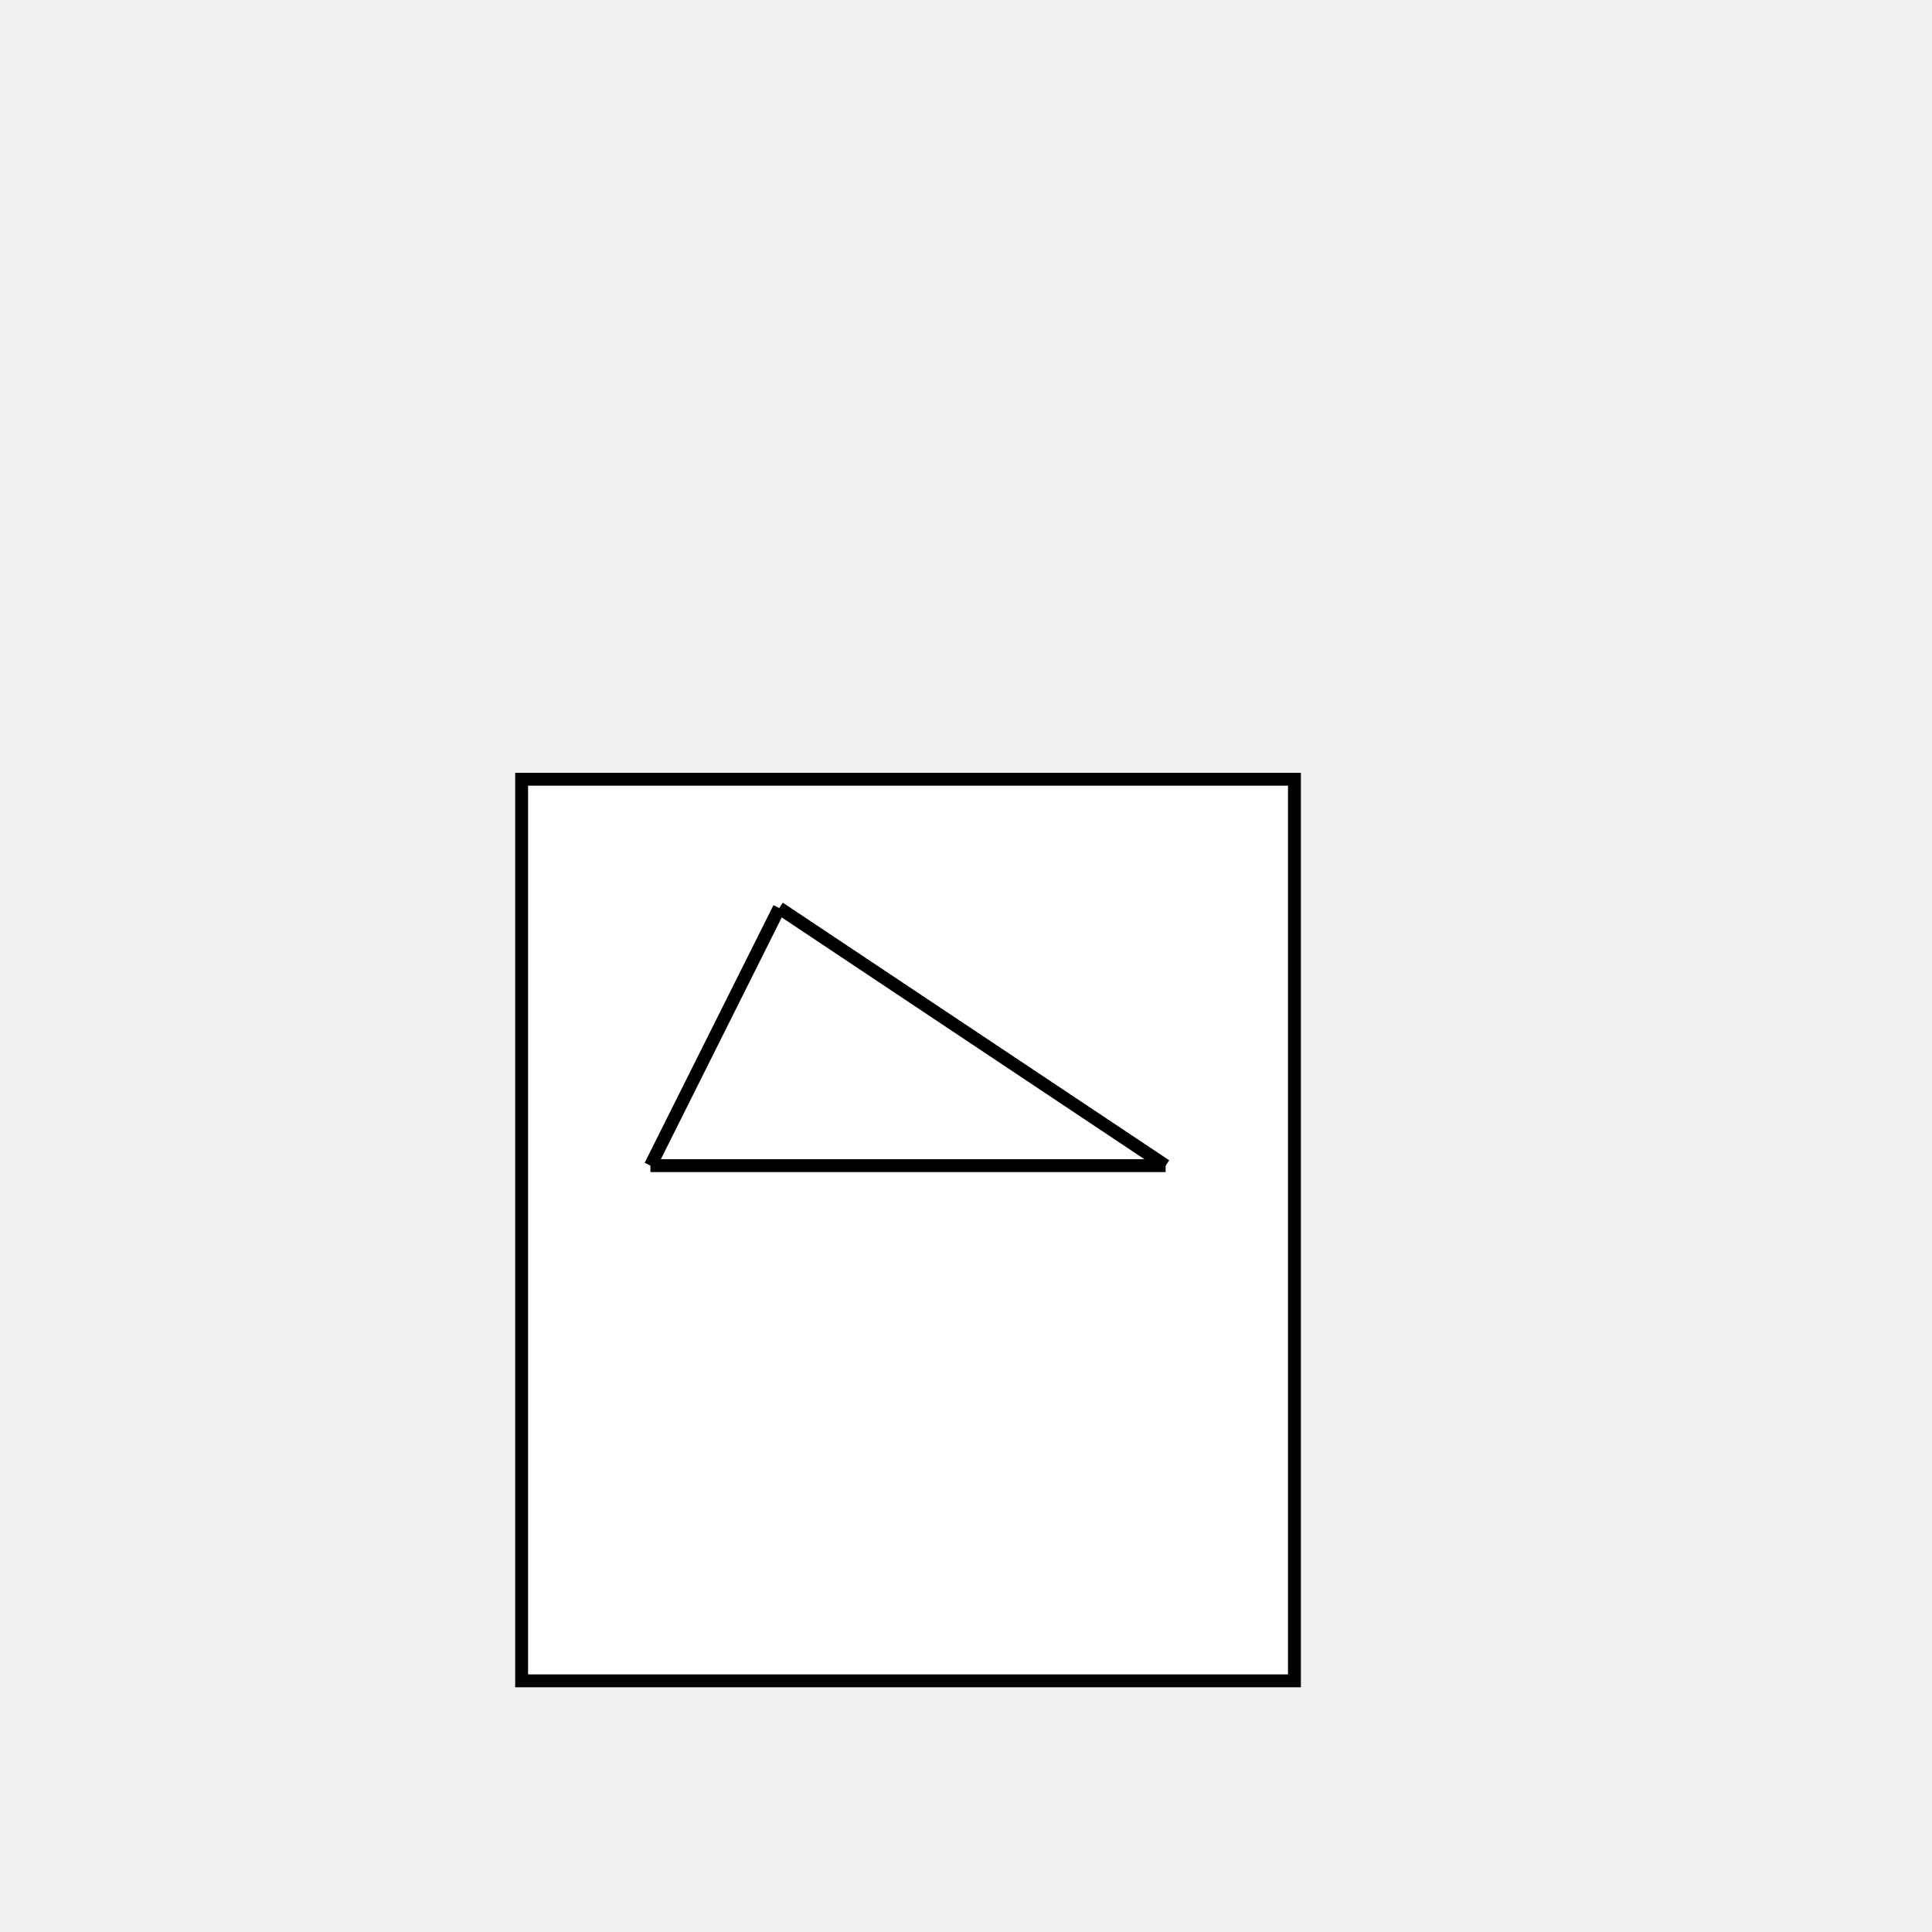
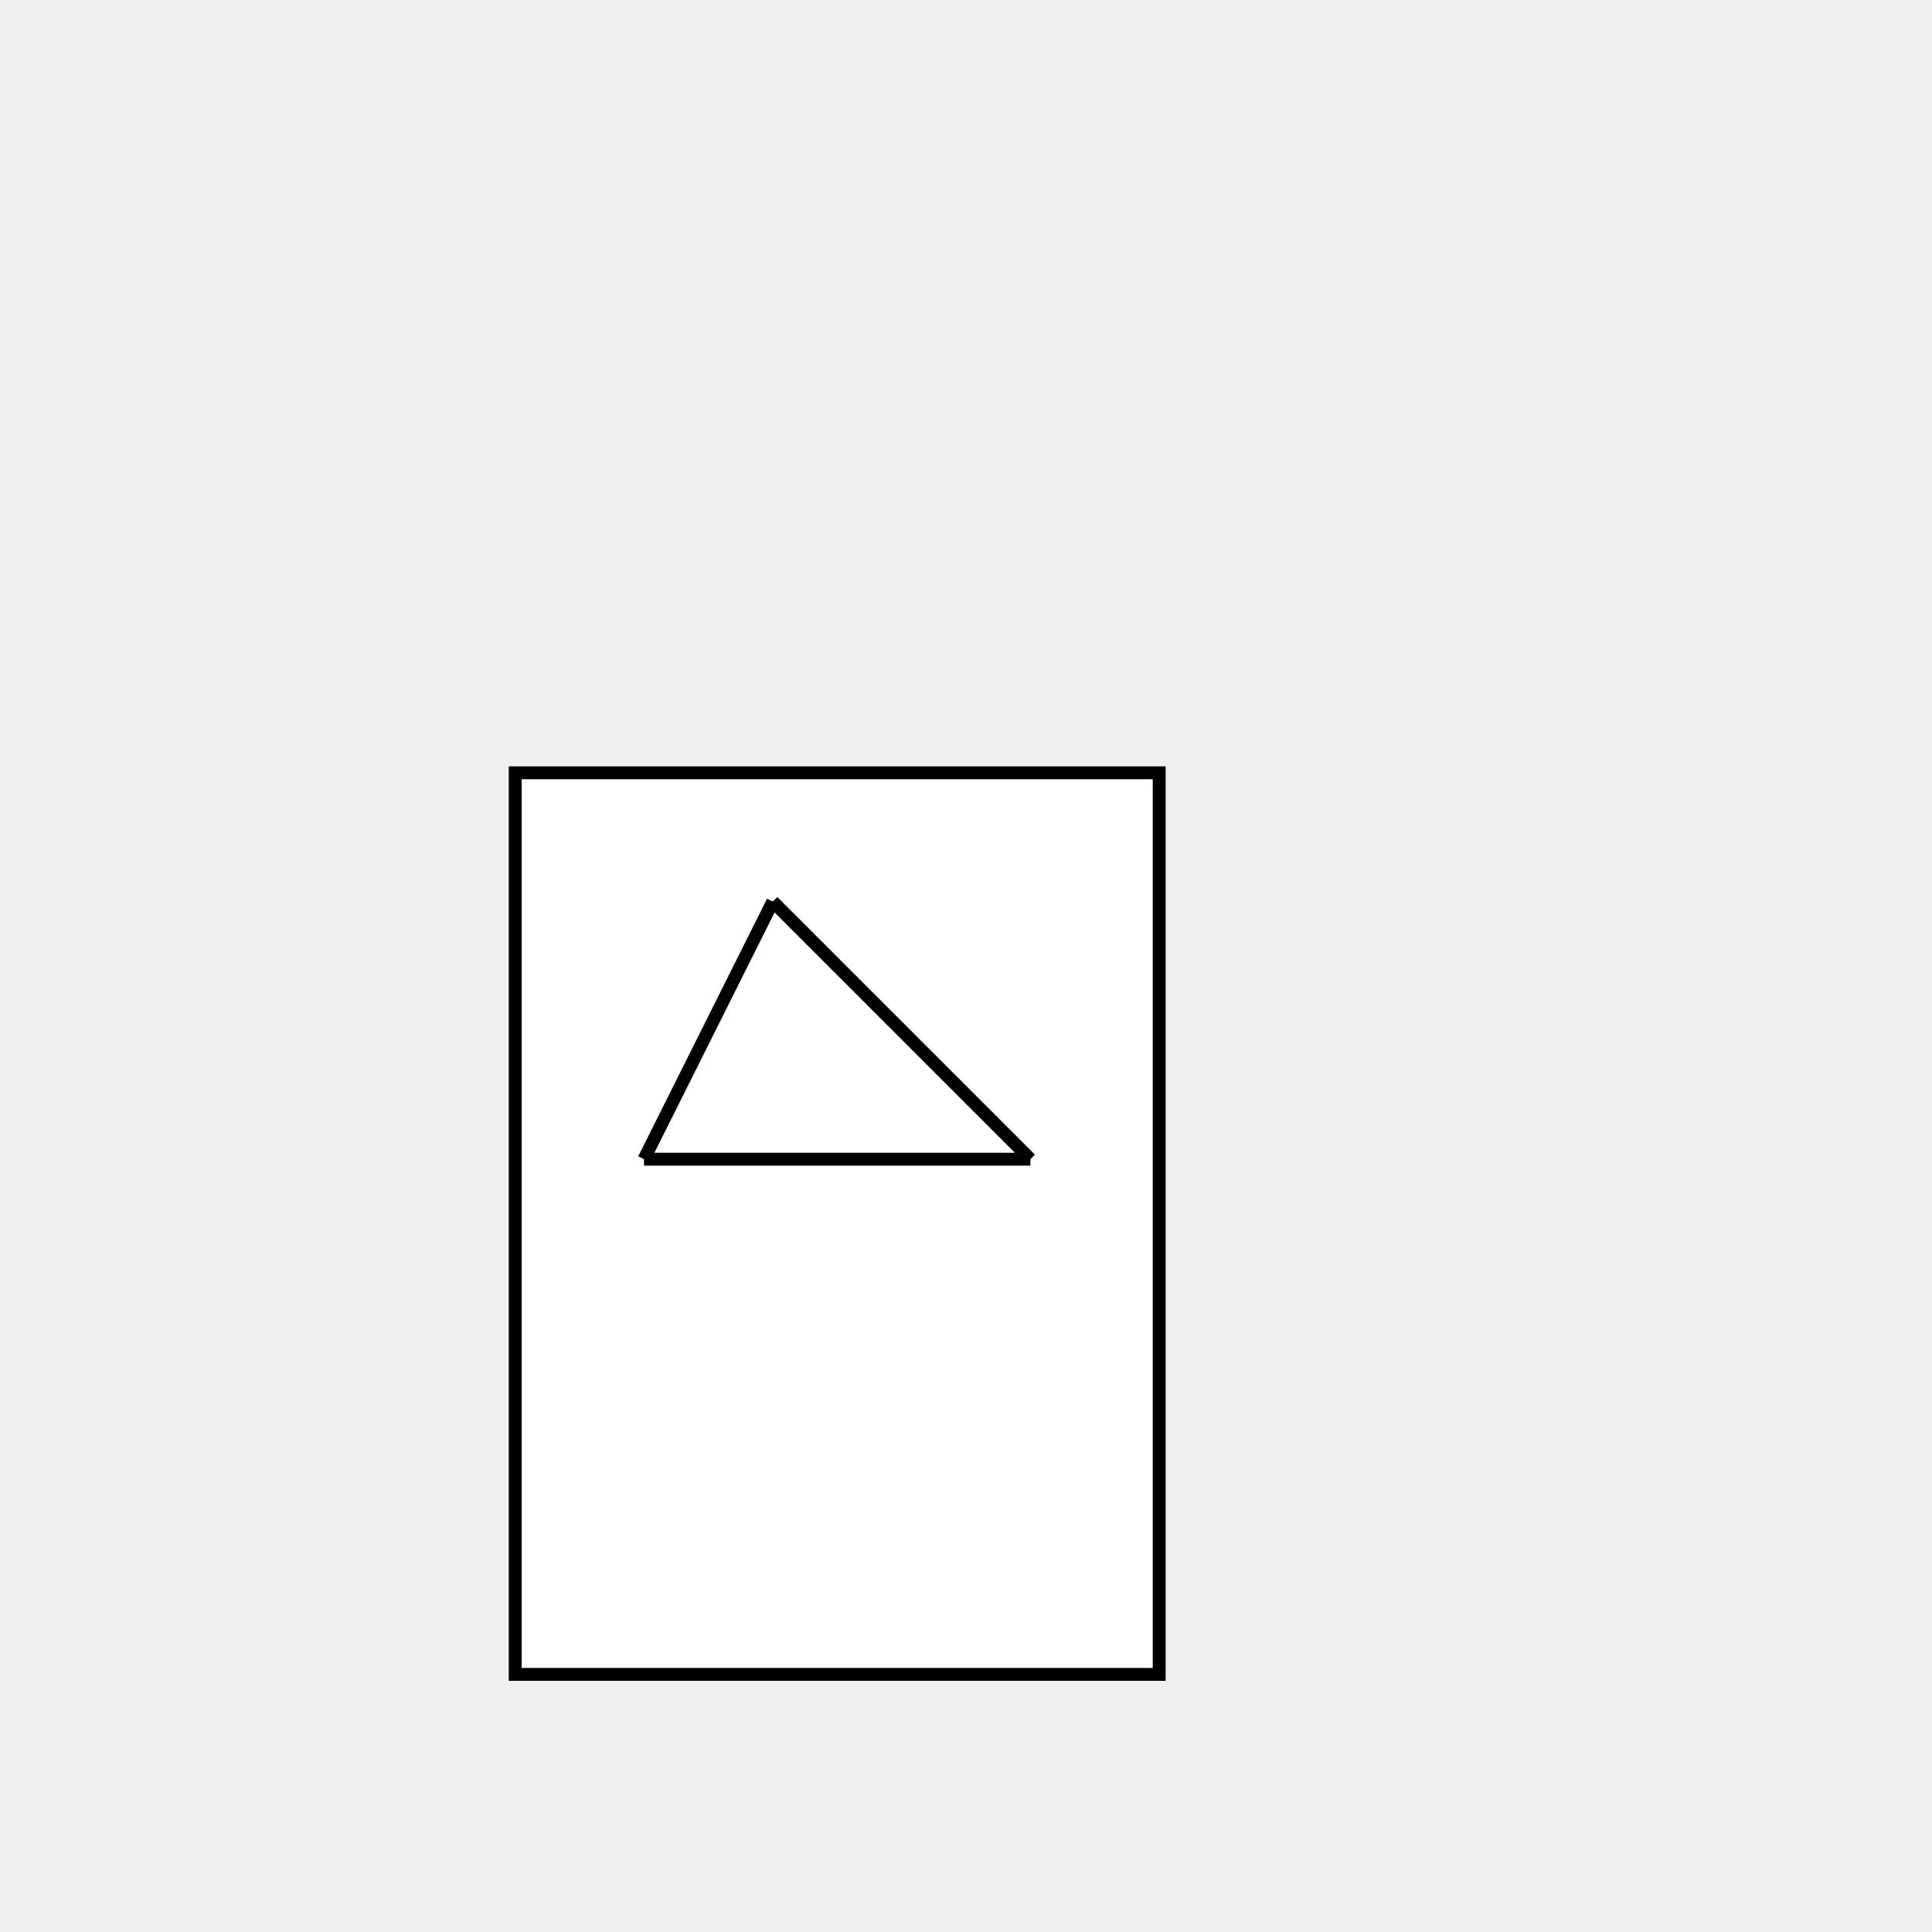
<svg xmlns="http://www.w3.org/2000/svg" version="1.1" x="0" y="0" width="150" height="150" viewBox="0, 0, 150, 150">
  <g id="shapes">
    <g>
-       <path d="M40.5,60.5 L100.5,60.5 L100.5,130.5 L40.5,130.5 L40.5,60.5 z" fill="#FFFFFF" />
-       <path d="M40.5,60.5 L100.5,60.5 L100.5,130.5 L40.5,130.5 L40.5,60.5 z" fill-opacity="0" stroke="#000000" stroke-width="1" />
+       <path d="M40,60 L90,60 L90,130 L40,130 L40,60 z" fill="#FFFFFF" />
+       <path d="M40,60 L90,60 L90,130 L40,130 L40,60 z" fill-opacity="0" stroke="#000000" stroke-width="1" />
    </g>
-     <path d="M60.5,70.5 L90.5,90.5" fill-opacity="0" stroke="#000000" stroke-width="1" />
-     <path d="M90.5,90.5 L50.5,90.5" fill-opacity="0" stroke="#000000" stroke-width="1" />
-     <path d="M50.5,90.5 L60.5,70.5" fill-opacity="0" stroke="#000000" stroke-width="1" />
+     <path d="M60,70 L80,90" fill-opacity="0" stroke="#000000" stroke-width="1" />
+     <path d="M80,90 L50,90" fill-opacity="0" stroke="#000000" stroke-width="1" />
+     <path d="M50,90 L60,70" fill-opacity="0" stroke="#000000" stroke-width="1" />
  </g>
</svg>
